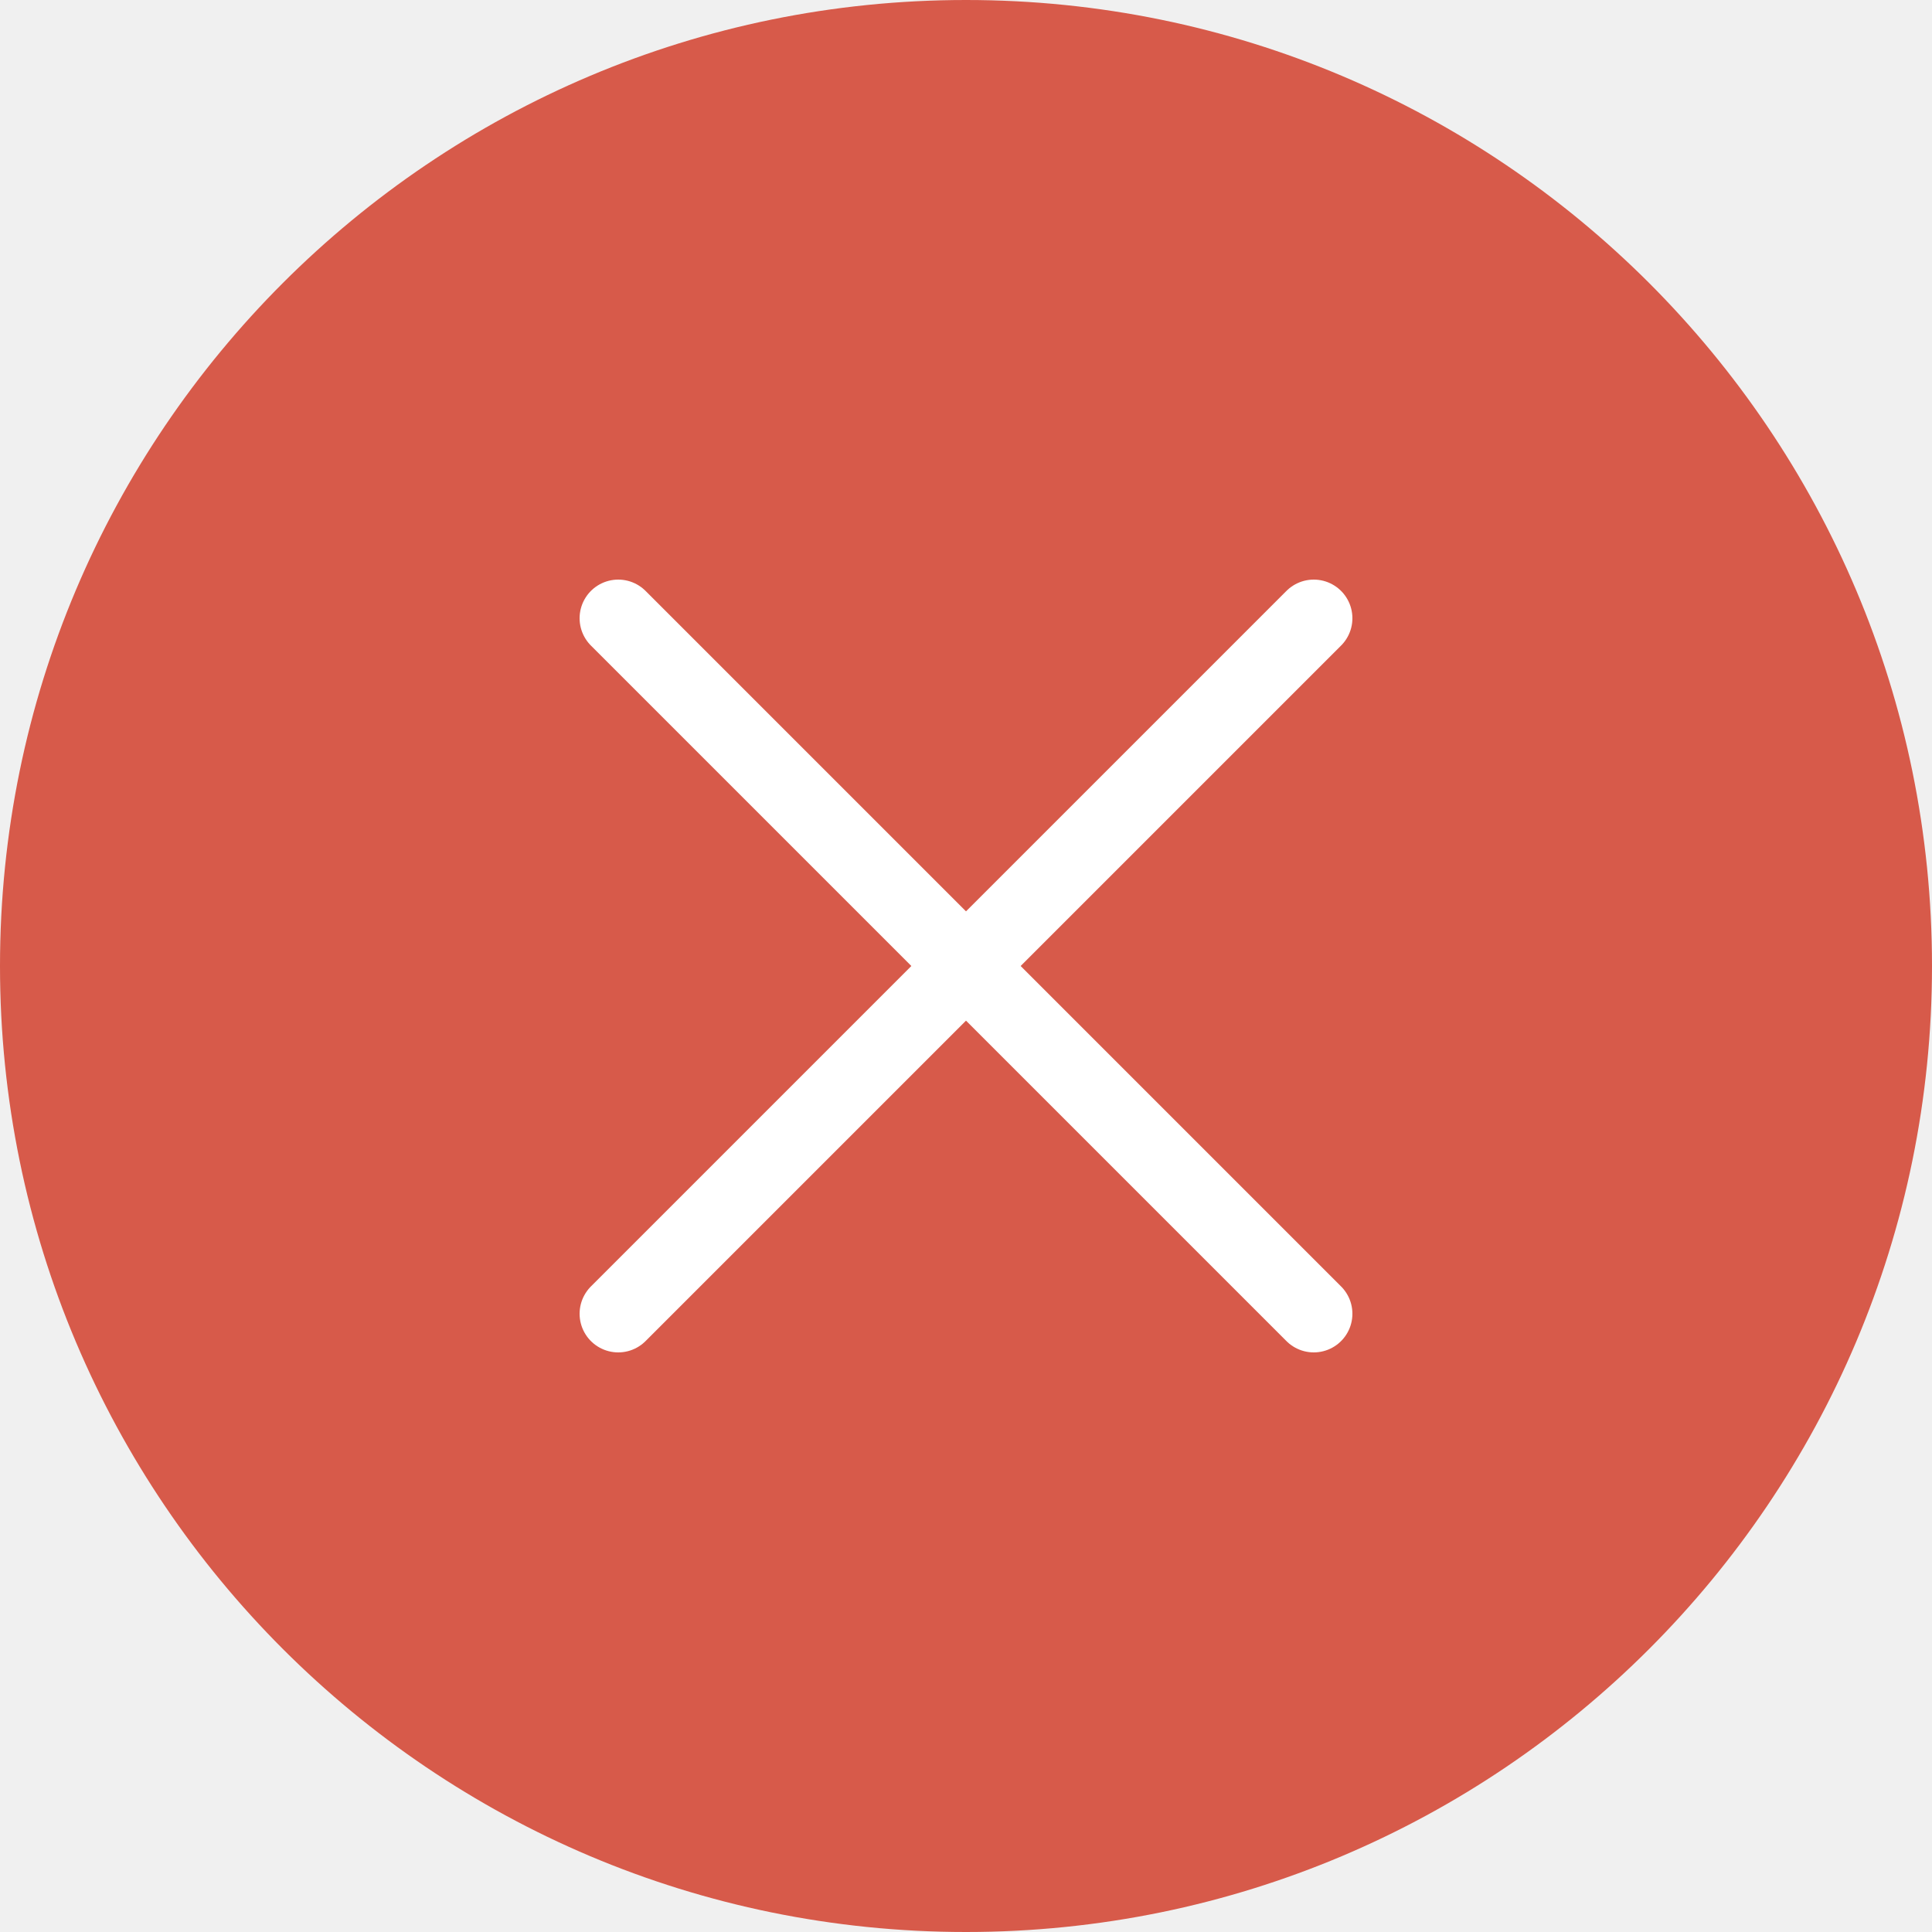
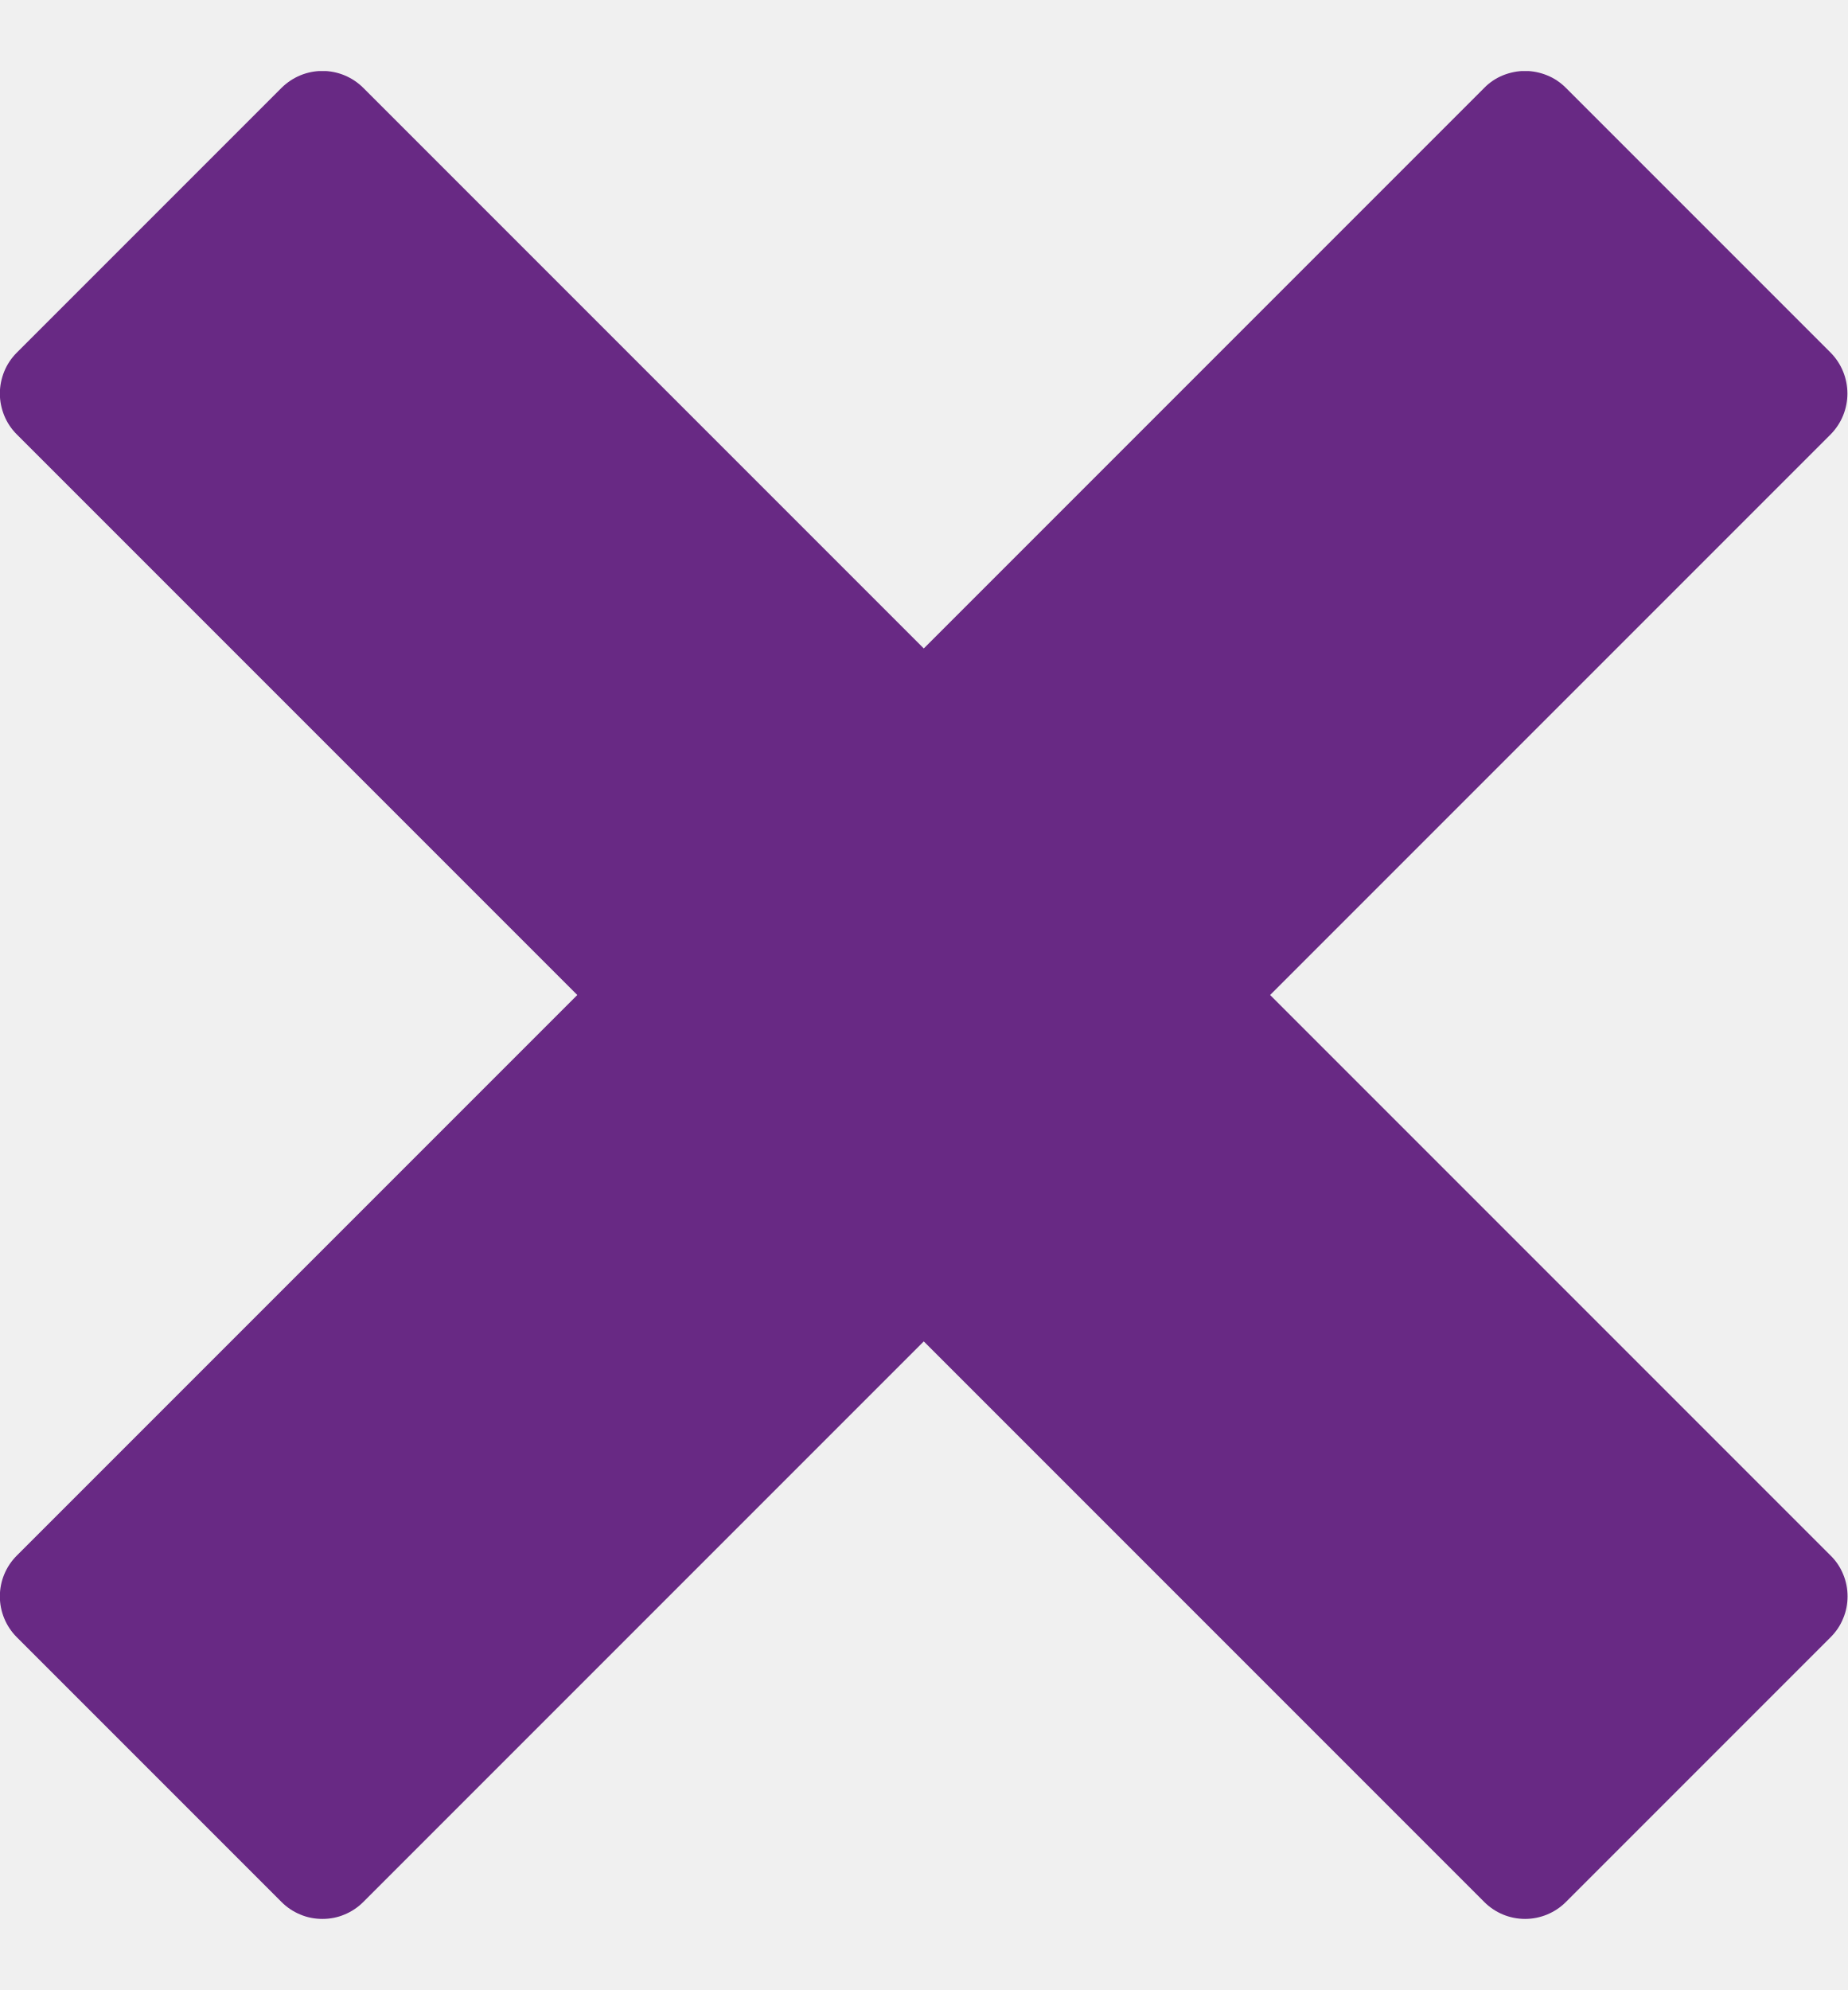
- <svg xmlns="http://www.w3.org/2000/svg" version="1.1" id="Capa_1" viewBox="0 0 50 50" xml:space="preserve">
-   <circle style="fill:#D75A4A;" cx="25" cy="25" r="25" />
-   <polyline style="fill:none;stroke:#FFFFFF;stroke-width:2;stroke-linecap:round;stroke-miterlimit:10;" points="16,34 25,25 34,16   " />
-   <polyline style="fill:none;stroke:#FFFFFF;stroke-width:2;stroke-linecap:round;stroke-miterlimit:10;" points="16,16 25,25 34,34   " />
+ <svg xmlns="http://www.w3.org/2000/svg" class="SVGInline-svg notification__cross-svg" viewBox="0 0 13 14" fill="none">
+   <g clip-path="url(#clip0_5122_3528)">
+     <path d="M12.881 10.944L8.937 7L12.881 3.056C12.957 2.979 12.999 2.876 12.999 2.769C12.999 2.661 12.957 2.558 12.881 2.481L11.018 0.618C10.98 0.58 10.936 0.55 10.886 0.53C10.837 0.51 10.784 0.499 10.731 0.499C10.677 0.499 10.625 0.51 10.575 0.53C10.526 0.55 10.481 0.58 10.444 0.618L6.5 4.562L2.556 0.618C2.48 0.542 2.376 0.499 2.269 0.499C2.161 0.499 2.058 0.542 1.981 0.618L0.118 2.481C0.08 2.519 0.05 2.564 0.03 2.613C0.01 2.662 -0.001 2.715 -0.001 2.769C-0.001 2.822 0.01 2.875 0.03 2.924C0.05 2.973 0.08 3.018 0.118 3.056L4.062 7L0.118 10.944C0.042 11.02 -0.001 11.123 -0.001 11.231C-0.001 11.338 0.042 11.442 0.118 11.518L1.981 13.381C2.019 13.419 2.064 13.449 2.113 13.469C2.162 13.49 2.215 13.5 2.269 13.5C2.322 13.5 2.375 13.49 2.424 13.469C2.473 13.449 2.518 13.419 2.556 13.381L6.5 9.437L10.444 13.381C10.52 13.457 10.623 13.5 10.731 13.5C10.838 13.5 10.942 13.457 11.018 13.381L12.881 11.518C12.919 11.48 12.949 11.436 12.969 11.386C12.99 11.337 13 11.284 13 11.231C13 11.177 12.99 11.125 12.969 11.075C12.949 11.026 12.919 10.981 12.881 10.944Z" fill="#682984" />
+   </g>
+   <defs>
+     <clipPath id="clip0_5122_3528">
+       <rect width="13" height="13" fill="white" transform="translate(0 0.5)" />
+     </clipPath>
+   </defs>
</svg>
